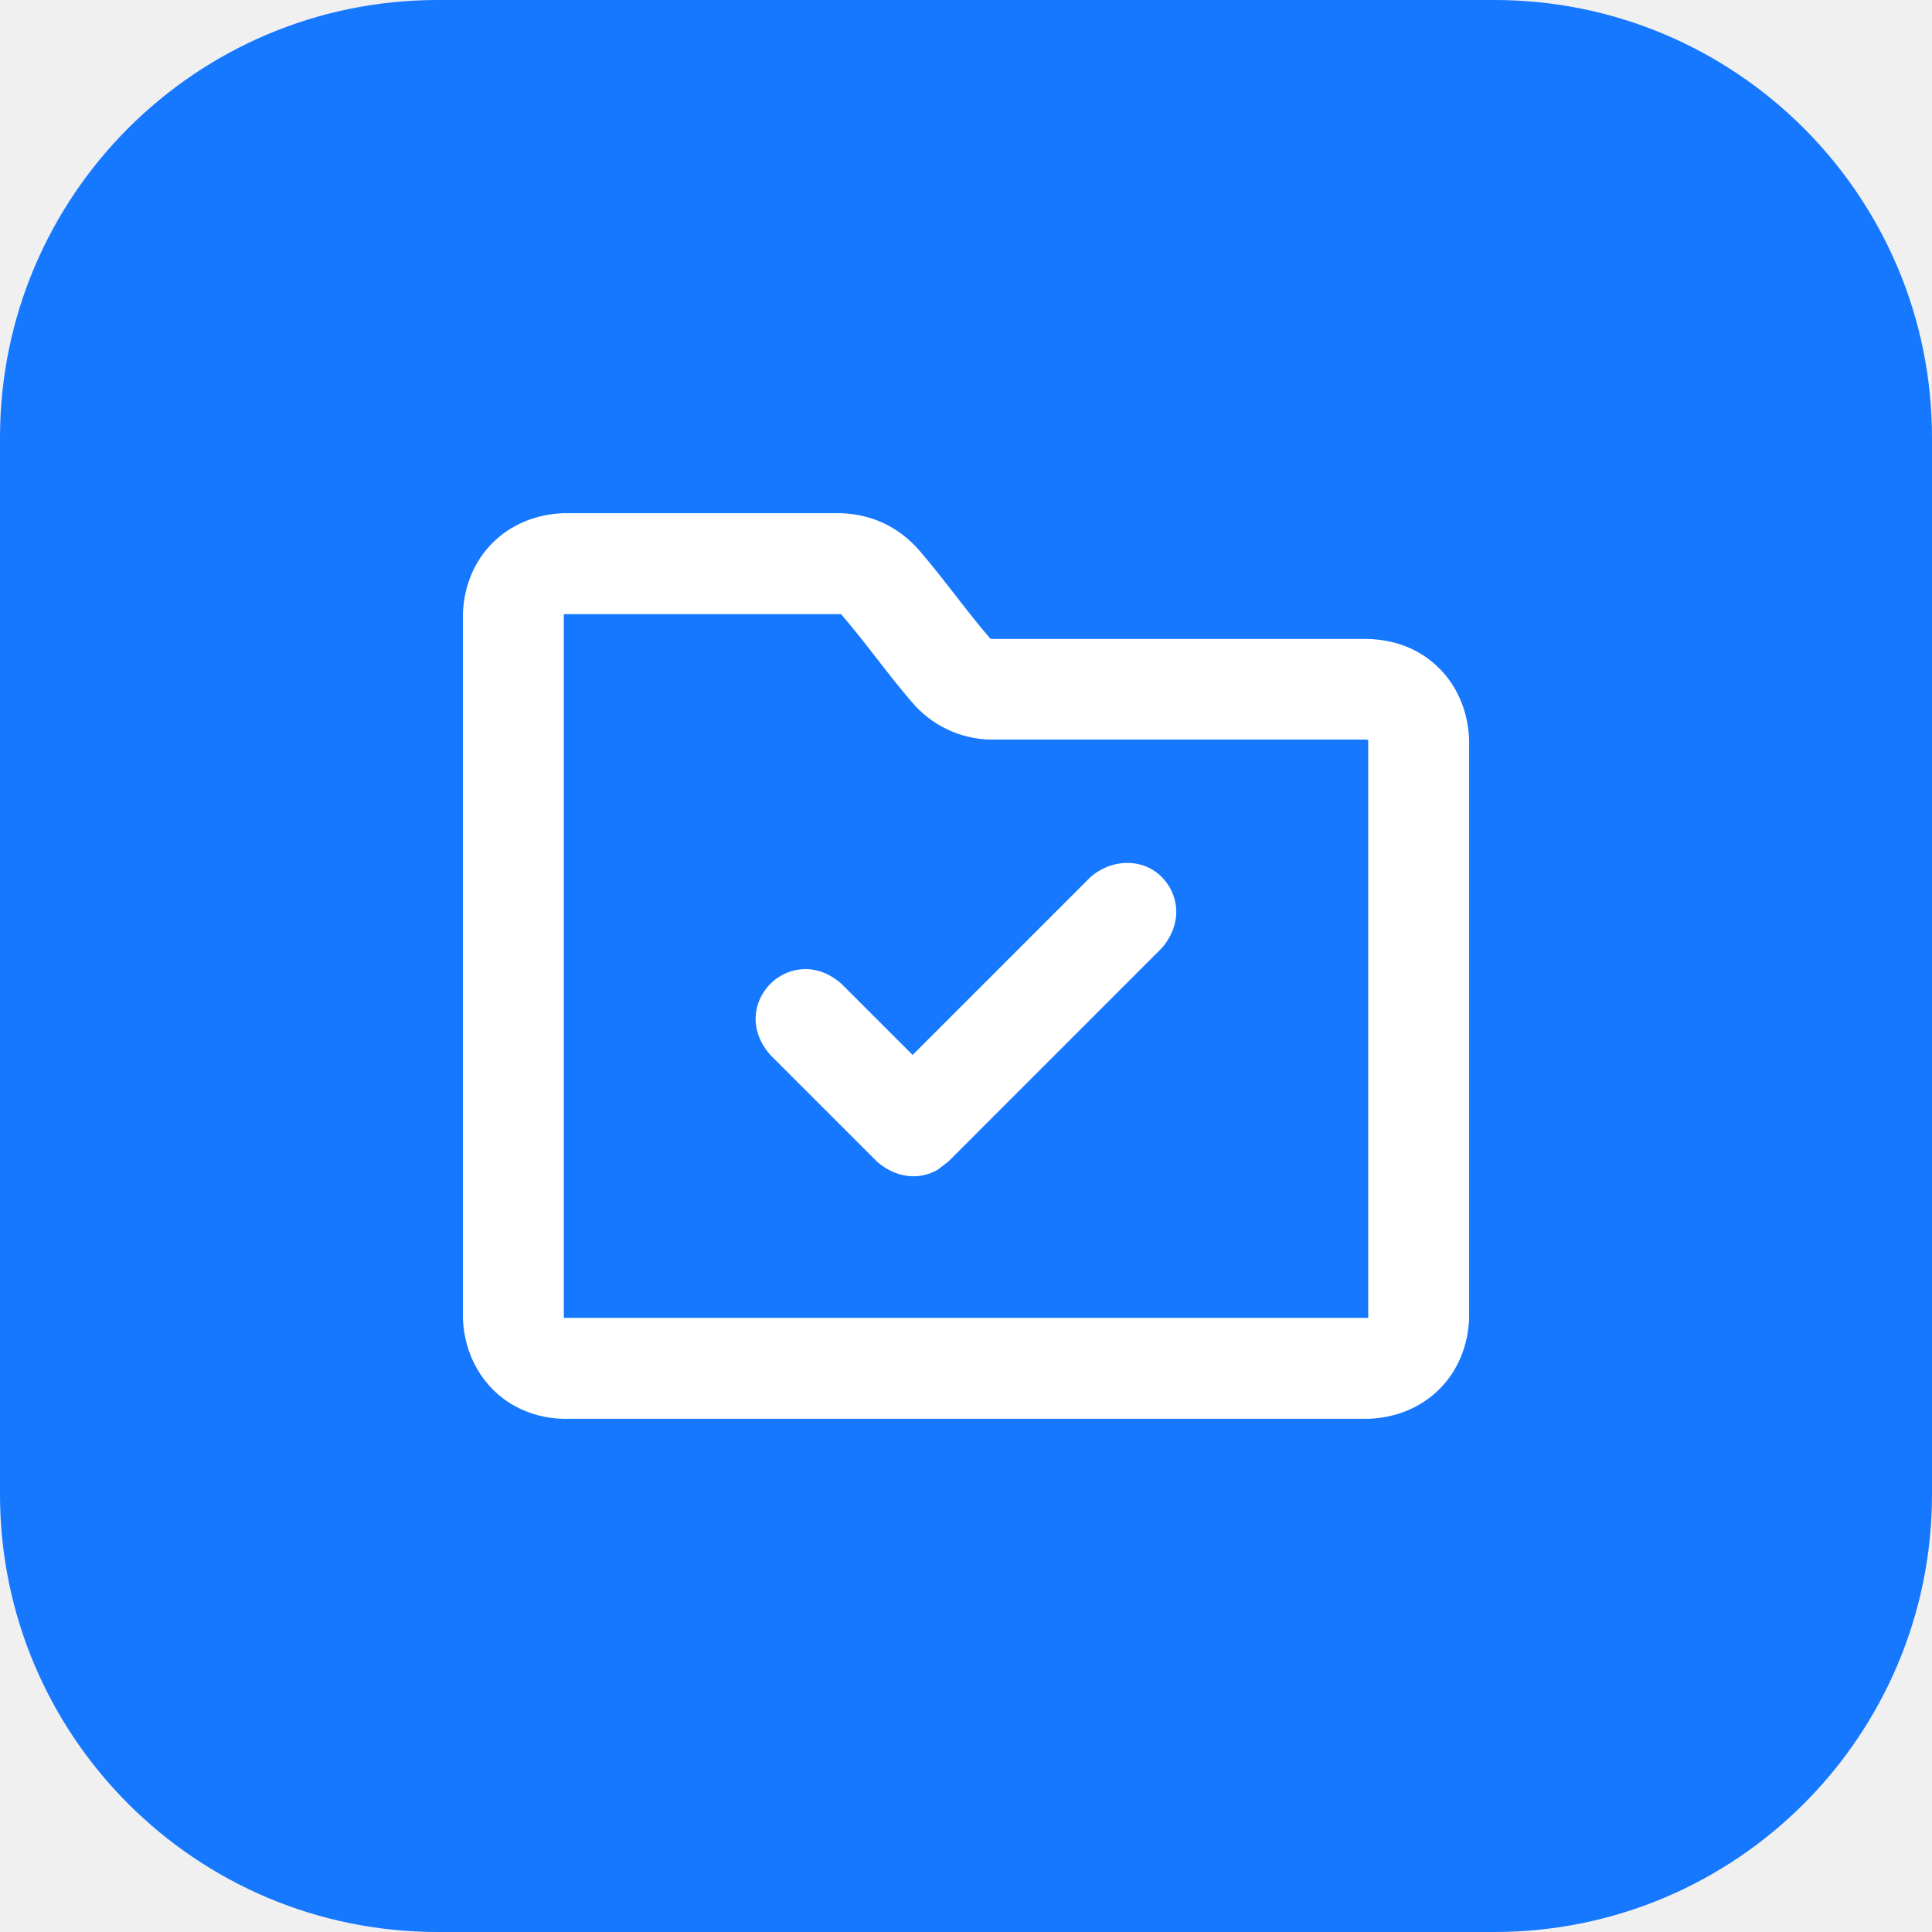
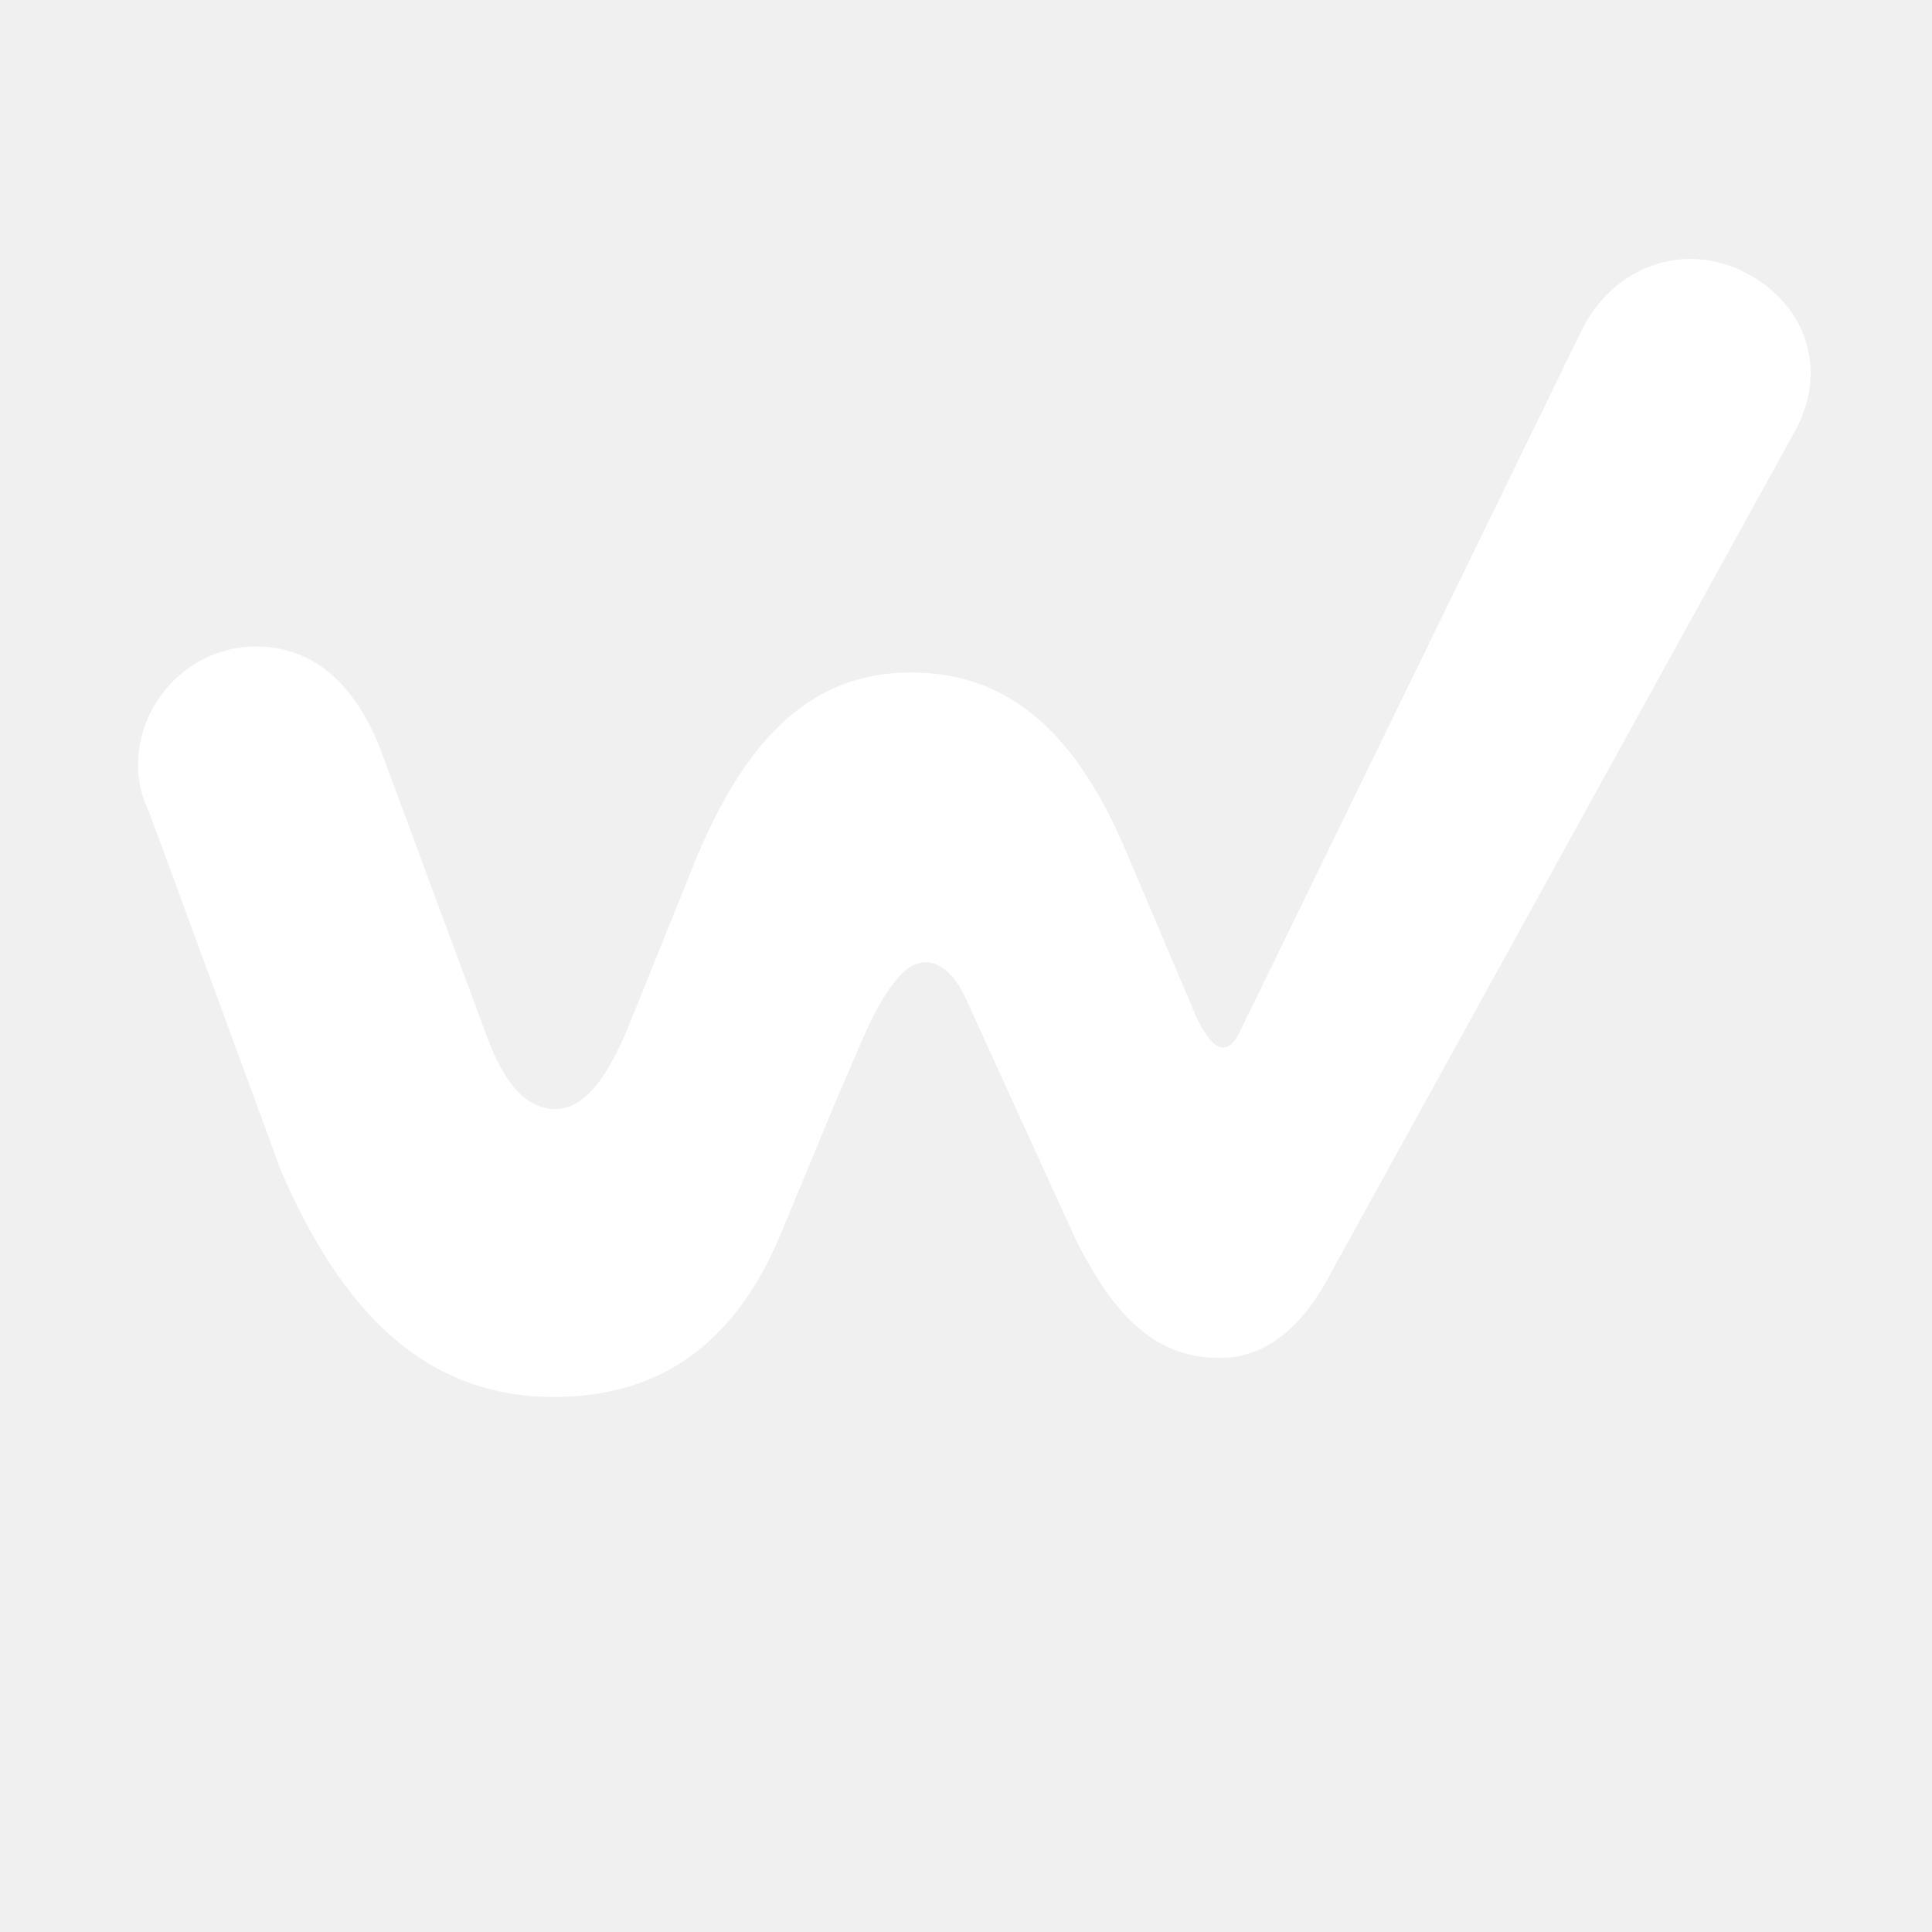
- <svg xmlns="http://www.w3.org/2000/svg" width="512" height="512" viewBox="0 0 512 512">
-   <rect width="512" height="512" rx="116" fill="#1677FF" />
-   <svg x="96" y="96" viewBox="0 0 24 24" width="320" height="320" style="color:#FFFFFF;" aria-hidden="true">
-     <path fill="currentColor" d="m10.939 13.768 3.536-3.536c.482-.422 1.234-.381 1.573.207.235.407.139.868-.159 1.207l-4.242 4.243-.208.159c-.406.235-.867.139-1.207-.159l-2.121-2.121c-.238-.271-.355-.607-.259-.966.092-.342.365-.616.707-.707.36-.096.695.021.966.259Zm1.545-8.274.053.006H20c.419.015.819.13 1.162.376.531.38.814.979.838 1.624V19c-.042 1.135-.865 1.958-2 2H4a2.1 2.1 0 0 1-.976-.258C2.385 20.384 2.027 19.721 2 19V5c.042-1.135.865-1.958 2-2h5.519c.621.023 1.157.28 1.562.751.486.563.916 1.18 1.403 1.743m-2.968-.488h-5.51v13.988h15.988V7.506l-.051-.006h-7.462a2.1 2.1 0 0 1-1.562-.751c-.485-.563-.916-1.18-1.403-1.743" />
-   </svg>
+ <svg xmlns="http://www.w3.org/2000/svg" width="1024" height="1024" viewBox="0 0 1024 1024">
+   <path d="M73.14 405.66 C73.14 371.2 101.42 342.65 135.56 342.65 C169.69 342.65 190.17 367.26 201.87 397.78 L258.44 550.4 C269.17 578.95 281.84 587.82 294.52 587.82 C310.13 587.82 322.8 570.09 334.51 540.55 L368.64 455.88 C395.95 389.91 431.06 356.43 482.74 356.43 C535.41 356.43 571.49 388.92 598.8 455.88 L633.9 538.58 C640.73 553.35 649.51 563.2 657.31 546.46 L838.7 174.28 C856.26 139.82 894.29 128 925.5 144.74 C957.68 161.48 969.39 196.92 950.86 229.42 L706.07 673.48 C691.44 702.03 671.94 719.75 646.58 719.75 C612.45 719.75 590.99 698.09 570.51 657.72 L512.98 531.69 C502.25 506.09 485.67 504.12 473.97 520.86 C463.24 533.66 456.41 553.35 443.73 581.91 L413.5 654.77 C389.12 712.86 349.14 740.43 293.55 740.43 C225.28 740.43 181.39 695.14 149.21 621.29 L78.99 430.28 C75.09 422.4 73.14 413.54 73.14 405.66Z" fill="#ffffff" />
</svg>
